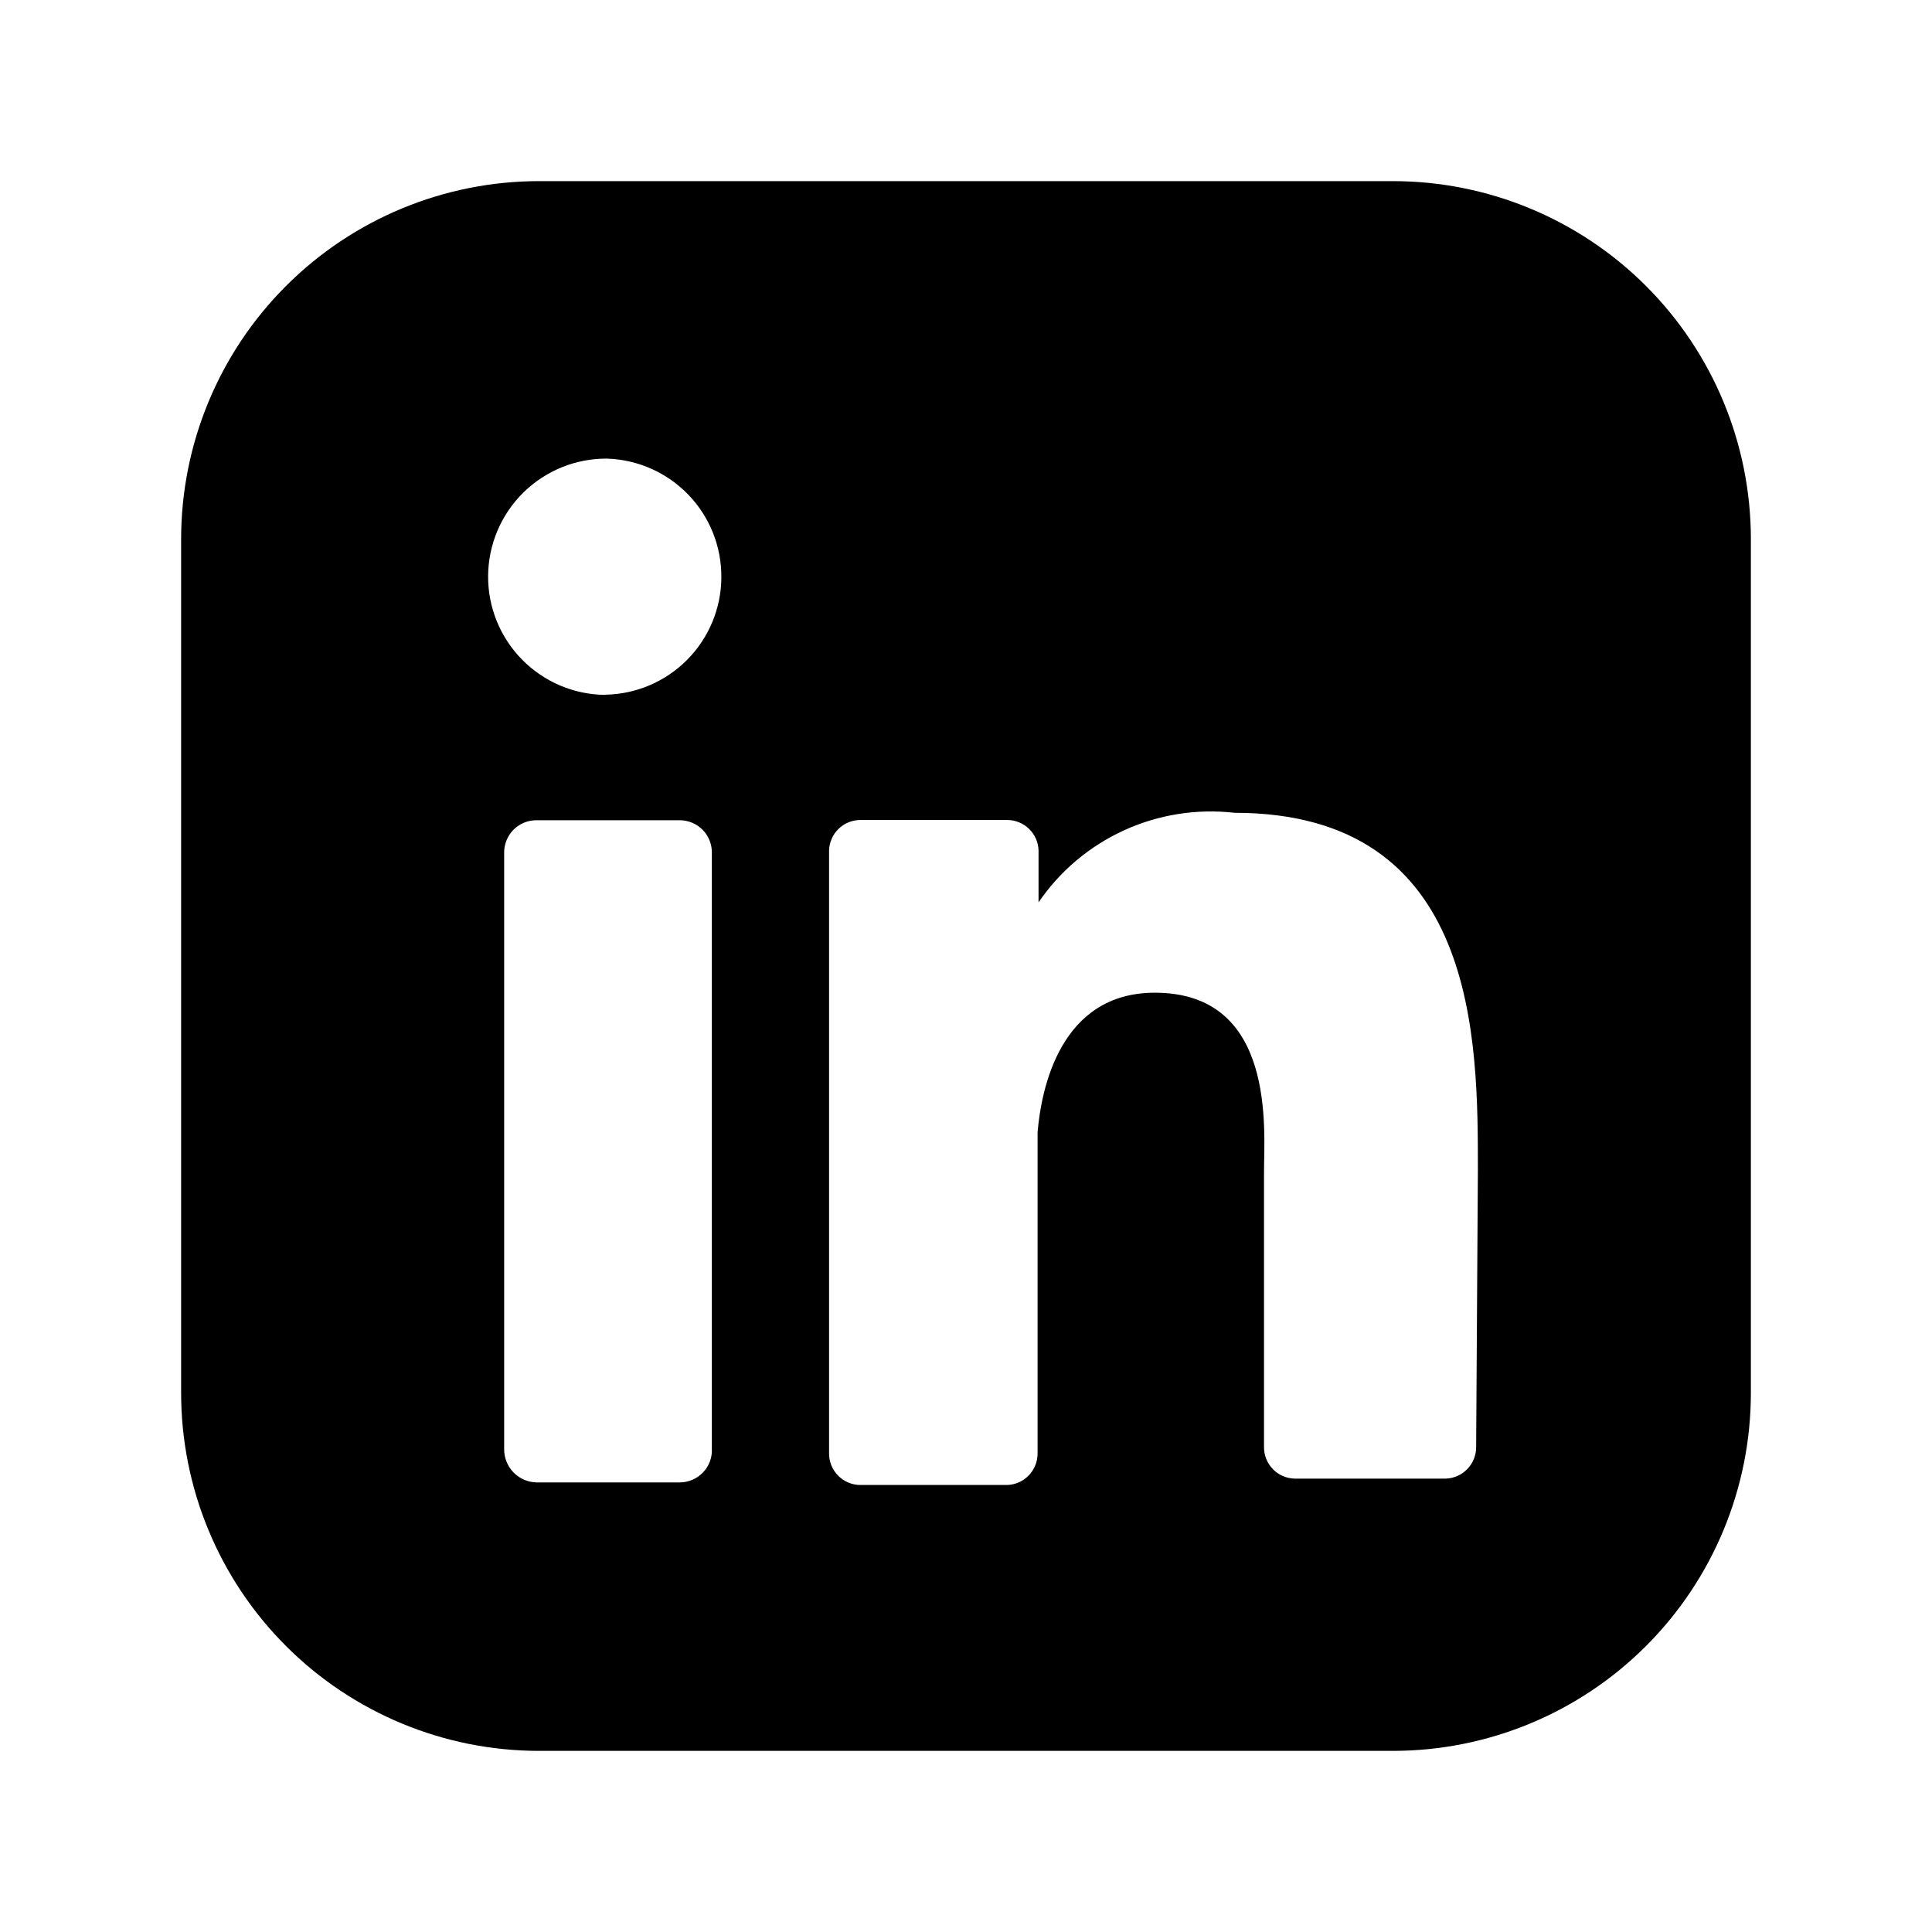
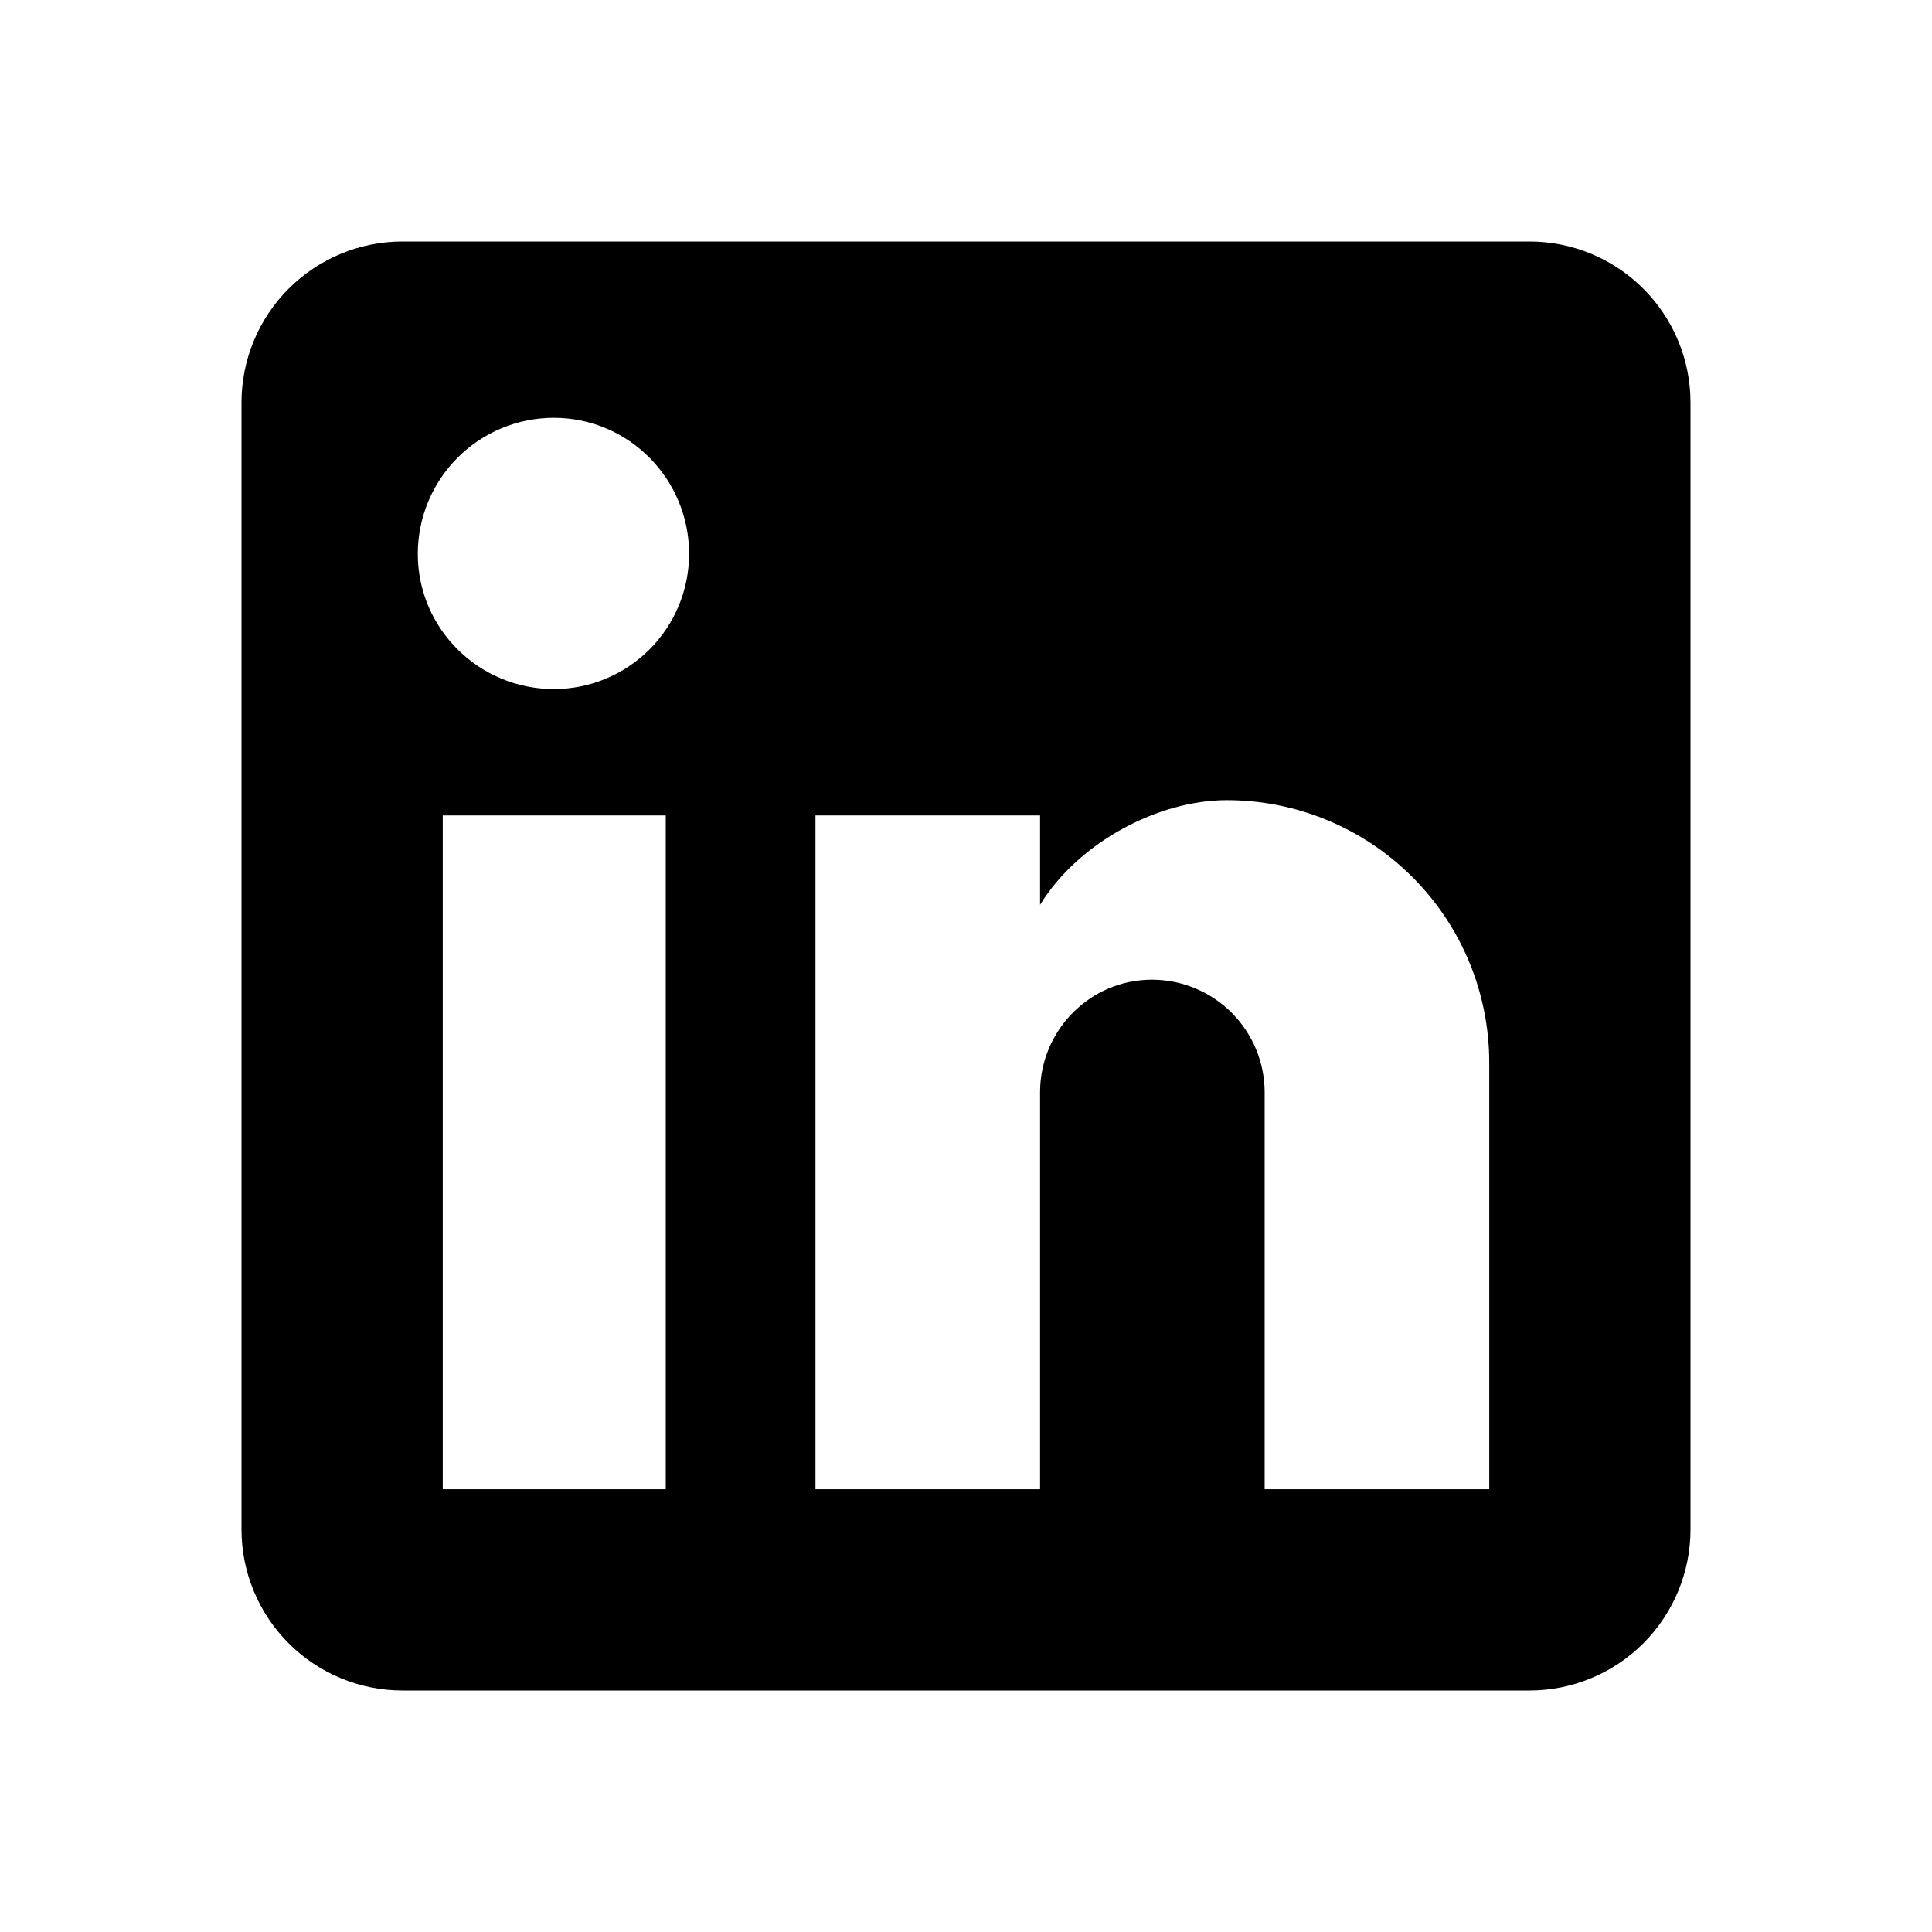
- <svg xmlns="http://www.w3.org/2000/svg" width="40" height="40" viewBox="0 0 40 40" fill="none">
-   <path d="M28.838 3.75H11.162C9.196 3.75 7.311 4.531 5.921 5.921C4.531 7.311 3.75 9.196 3.75 11.162V28.838C3.75 30.804 4.531 32.689 5.921 34.079C7.311 35.469 9.196 36.25 11.162 36.25H28.838C30.804 36.25 32.689 35.469 34.079 34.079C35.469 32.689 36.25 30.804 36.25 28.838V11.162C36.25 9.196 35.469 7.311 34.079 5.921C32.689 4.531 30.804 3.75 28.838 3.75ZM14.738 29.987C14.744 30.077 14.73 30.168 14.699 30.254C14.668 30.339 14.62 30.417 14.557 30.483C14.495 30.549 14.419 30.602 14.336 30.637C14.252 30.673 14.162 30.692 14.072 30.692H11.105C10.926 30.687 10.756 30.613 10.631 30.485C10.507 30.356 10.437 30.184 10.438 30.005V17.667C10.436 17.578 10.451 17.489 10.484 17.406C10.516 17.323 10.565 17.247 10.627 17.183C10.689 17.119 10.764 17.069 10.846 17.034C10.928 17 11.016 16.982 11.105 16.982H14.072C14.161 16.982 14.249 17 14.331 17.034C14.413 17.069 14.488 17.119 14.55 17.183C14.612 17.247 14.661 17.323 14.693 17.406C14.725 17.489 14.741 17.578 14.738 17.667V29.987ZM12.533 14.387C12.212 14.384 11.895 14.319 11.599 14.194C11.303 14.068 11.035 13.886 10.809 13.657C10.584 13.428 10.406 13.158 10.285 12.86C10.164 12.562 10.103 12.244 10.106 11.922C10.108 11.601 10.174 11.284 10.299 10.988C10.424 10.692 10.606 10.424 10.835 10.198C11.064 9.973 11.335 9.795 11.633 9.674C11.93 9.553 12.249 9.493 12.57 9.495C13.207 9.516 13.812 9.785 14.254 10.245C14.696 10.705 14.94 11.319 14.935 11.957C14.931 12.595 14.677 13.206 14.228 13.659C13.779 14.112 13.171 14.372 12.533 14.383M30.562 29.967C30.561 30.135 30.495 30.297 30.377 30.417C30.26 30.538 30.1 30.608 29.932 30.613H26.8C26.631 30.608 26.471 30.538 26.354 30.417C26.236 30.296 26.17 30.134 26.17 29.965V24.258C26.17 23.407 26.43 20.553 23.91 20.553C21.945 20.553 21.557 22.553 21.482 23.443V30.095C21.482 30.264 21.416 30.426 21.298 30.548C21.181 30.669 21.021 30.74 20.852 30.745H17.813C17.641 30.745 17.476 30.676 17.355 30.554C17.233 30.432 17.165 30.267 17.165 30.095V17.607C17.17 17.438 17.241 17.277 17.362 17.16C17.484 17.042 17.646 16.977 17.815 16.977H20.852C21.021 16.977 21.183 17.042 21.304 17.16C21.426 17.277 21.497 17.438 21.502 17.607V18.682C21.945 18.033 22.557 17.517 23.272 17.191C23.987 16.864 24.777 16.739 25.558 16.828C30.617 16.828 30.598 21.553 30.598 24.24L30.562 29.967Z" fill="black" />
+ <svg xmlns="http://www.w3.org/2000/svg" width="24" height="24" viewBox="0 0 24 24" fill="none">
+   <path d="M19 3C19.53 3 20.039 3.211 20.414 3.586C20.789 3.961 21 4.47 21 5V19C21 19.53 20.789 20.039 20.414 20.414C20.039 20.789 19.53 21 19 21H5C4.47 21 3.961 20.789 3.586 20.414C3.211 20.039 3 19.53 3 19V5C3 4.47 3.211 3.961 3.586 3.586C3.961 3.211 4.47 3 5 3H19ZM18.5 18.5V13.2C18.5 12.335 18.157 11.506 17.545 10.895C16.934 10.284 16.105 9.94 15.24 9.94C14.39 9.94 13.4 10.46 12.92 11.24V10.13H10.13V18.5H12.92V13.57C12.92 12.8 13.54 12.17 14.31 12.17C14.681 12.17 15.037 12.318 15.3 12.58C15.562 12.843 15.71 13.199 15.71 13.57V18.5H18.5ZM6.88 8.56C7.326 8.56 7.753 8.383 8.068 8.068C8.383 7.753 8.56 7.326 8.56 6.88C8.56 5.95 7.81 5.19 6.88 5.19C6.432 5.19 6.002 5.368 5.685 5.685C5.368 6.002 5.19 6.432 5.19 6.88C5.19 7.81 5.95 8.56 6.88 8.56ZM8.27 18.5V10.13H5.5V18.5H8.27Z" fill="black" />
</svg>
